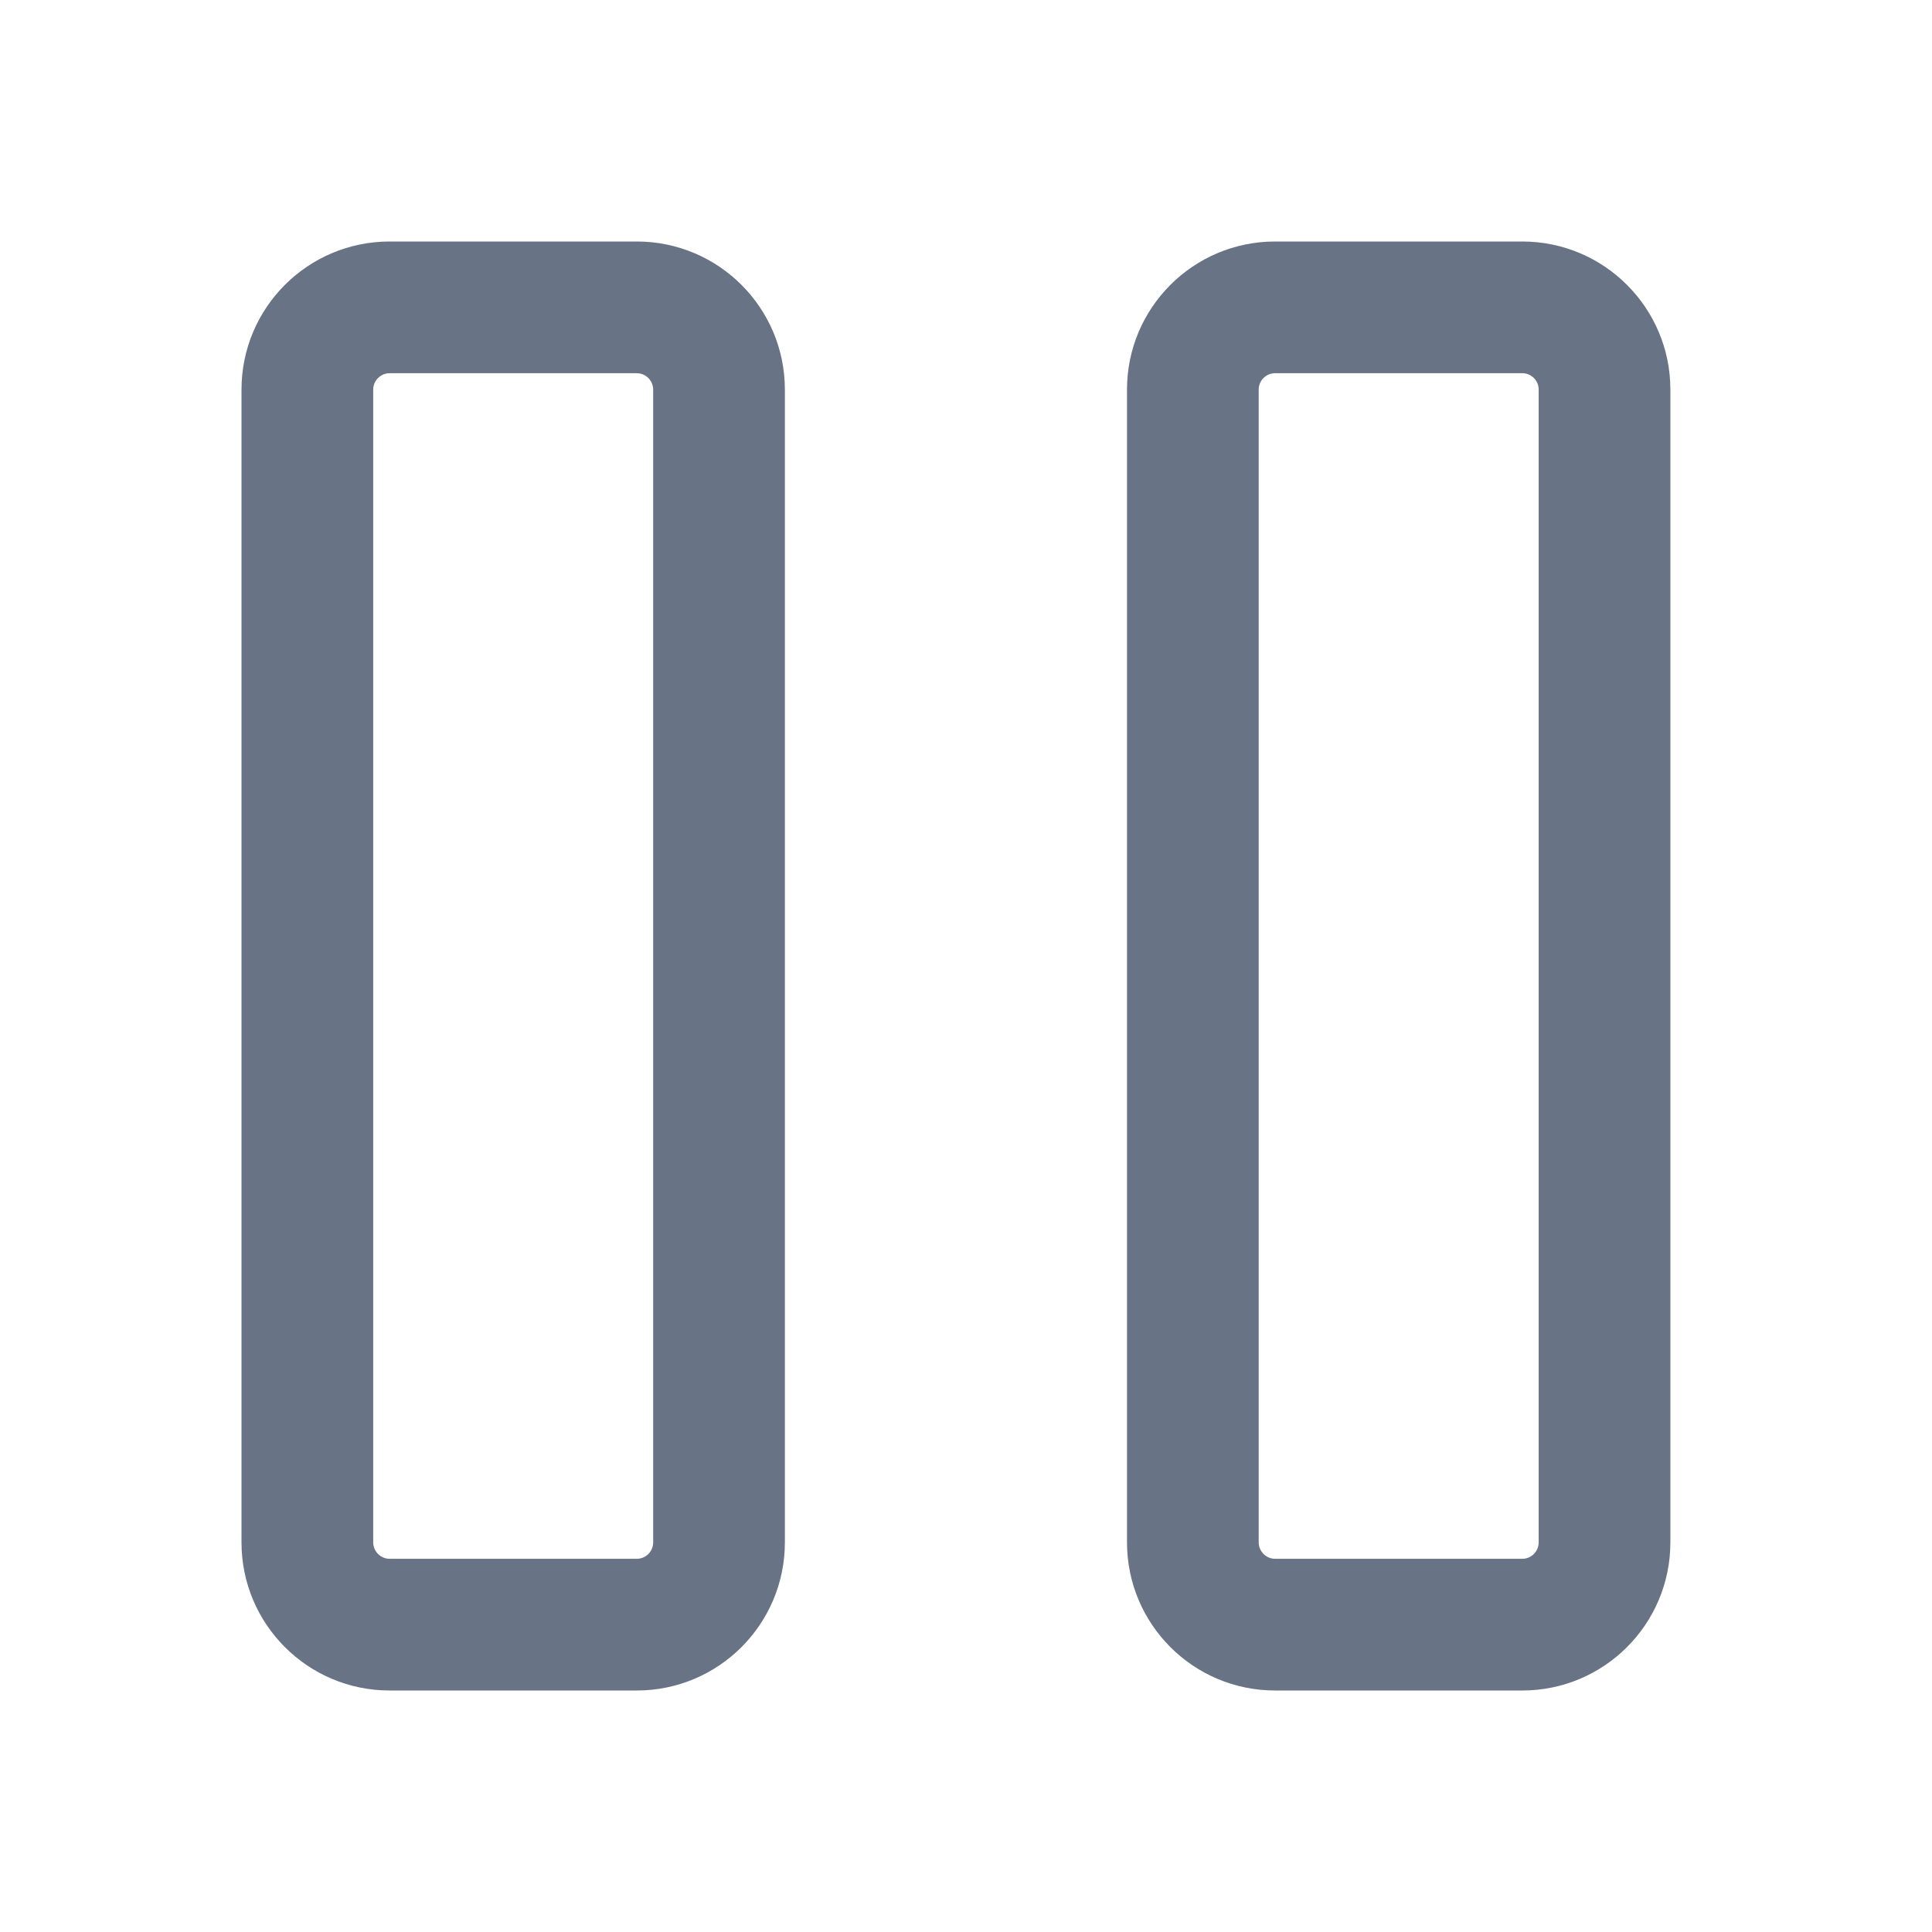
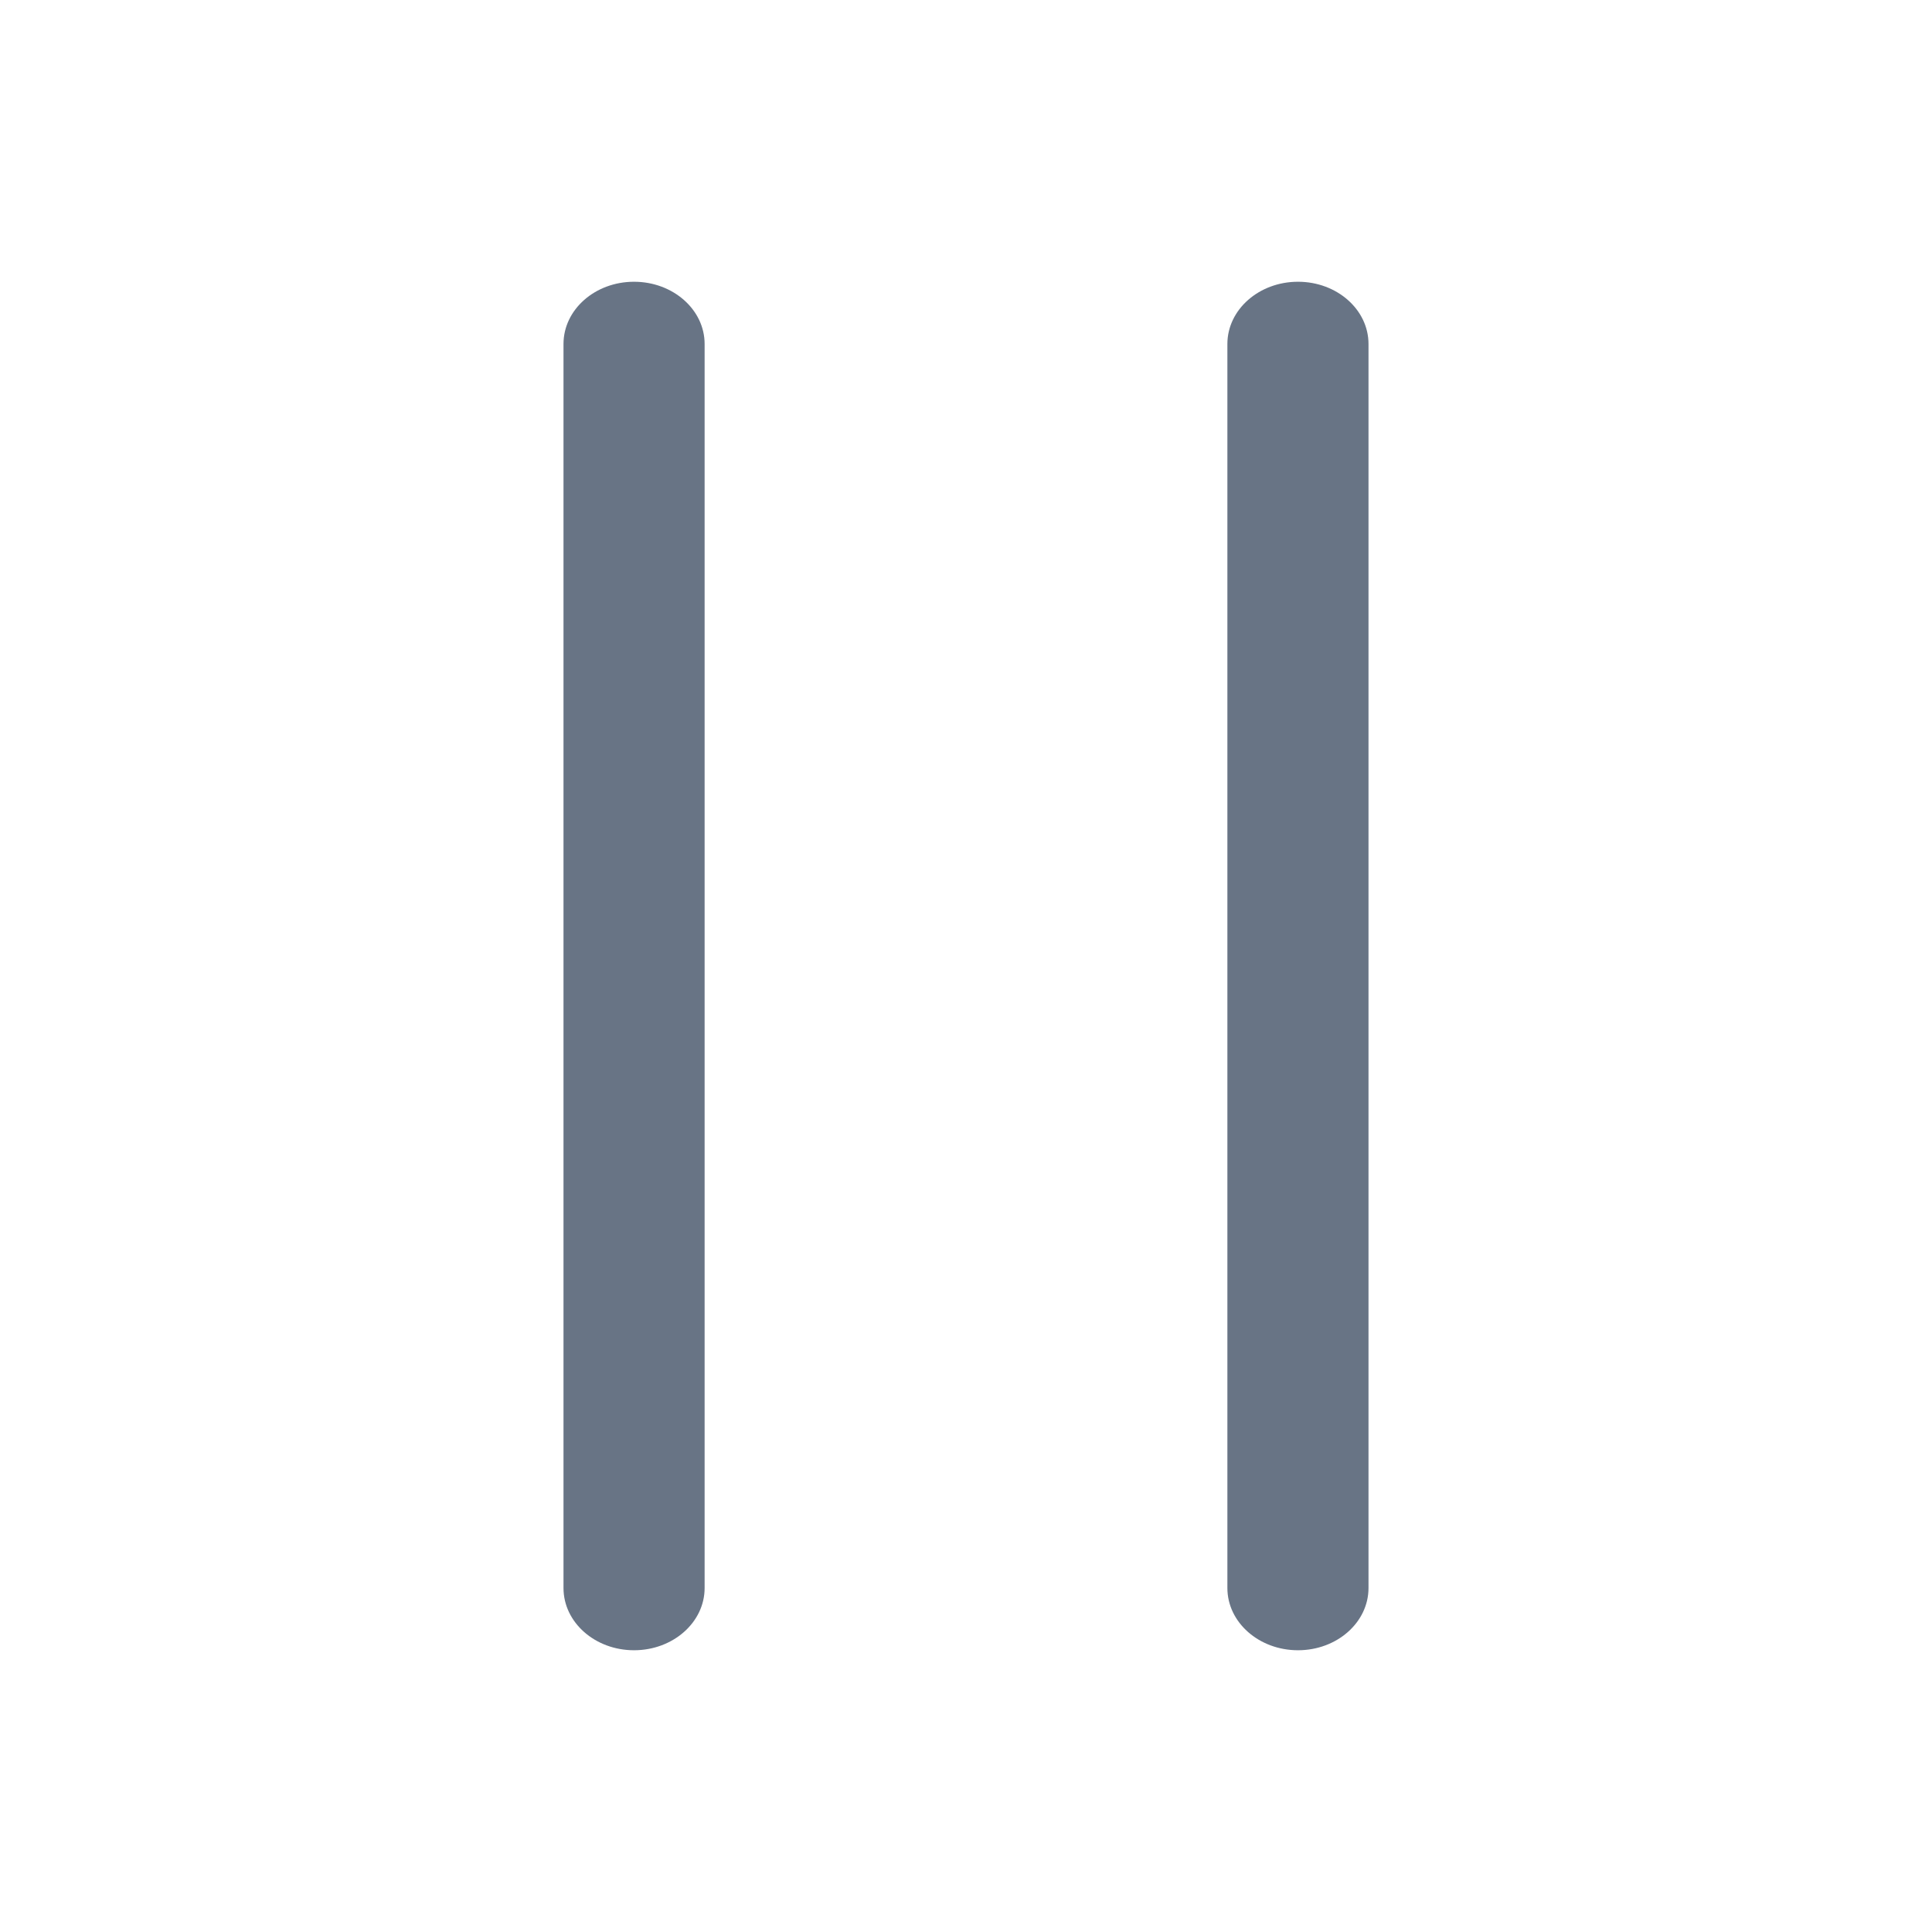
<svg xmlns="http://www.w3.org/2000/svg" fill="none" viewBox="0 0 24 24">
-   <path fill="#687485" fill-rule="evenodd" d="M3 4.84A1.84 1.84 0 0 1 4.84 3h3.07a1.84 1.84 0 0 1 1.84 1.84v14.32A1.84 1.84 0 0 1 7.91 21H4.84A1.84 1.84 0 0 1 3 19.16V4.84Zm1.84-.204a.205.205 0 0 0-.204.205v14.318c0 .113.092.205.205.205h3.068a.204.204 0 0 0 .205-.205V4.841a.205.205 0 0 0-.205-.205H4.841ZM14 4.84A1.84 1.84 0 0 1 15.84 3h3.07a1.84 1.84 0 0 1 1.84 1.84v14.32A1.84 1.84 0 0 1 18.91 21h-3.07A1.84 1.84 0 0 1 14 19.16V4.84Zm1.84-.204a.204.204 0 0 0-.204.205v14.318c0 .113.092.205.205.205h3.068a.204.204 0 0 0 .205-.205V4.841a.204.204 0 0 0-.205-.205h-3.068Z" clip-rule="evenodd" />
+   <path fill="#687485" fill-rule="evenodd" d="M7.876 3.5c.484 0 .877.346.877.773v15.454c0 .427-.393.773-.877.773S7 20.154 7 19.727V4.273c0-.427.392-.773.876-.773Zm8.248 0c.484 0 .876.346.876.773v15.454c0 .427-.392.773-.876.773s-.877-.346-.877-.773V4.273c0-.427.393-.773.877-.773Z" clip-rule="evenodd" />
</svg>
